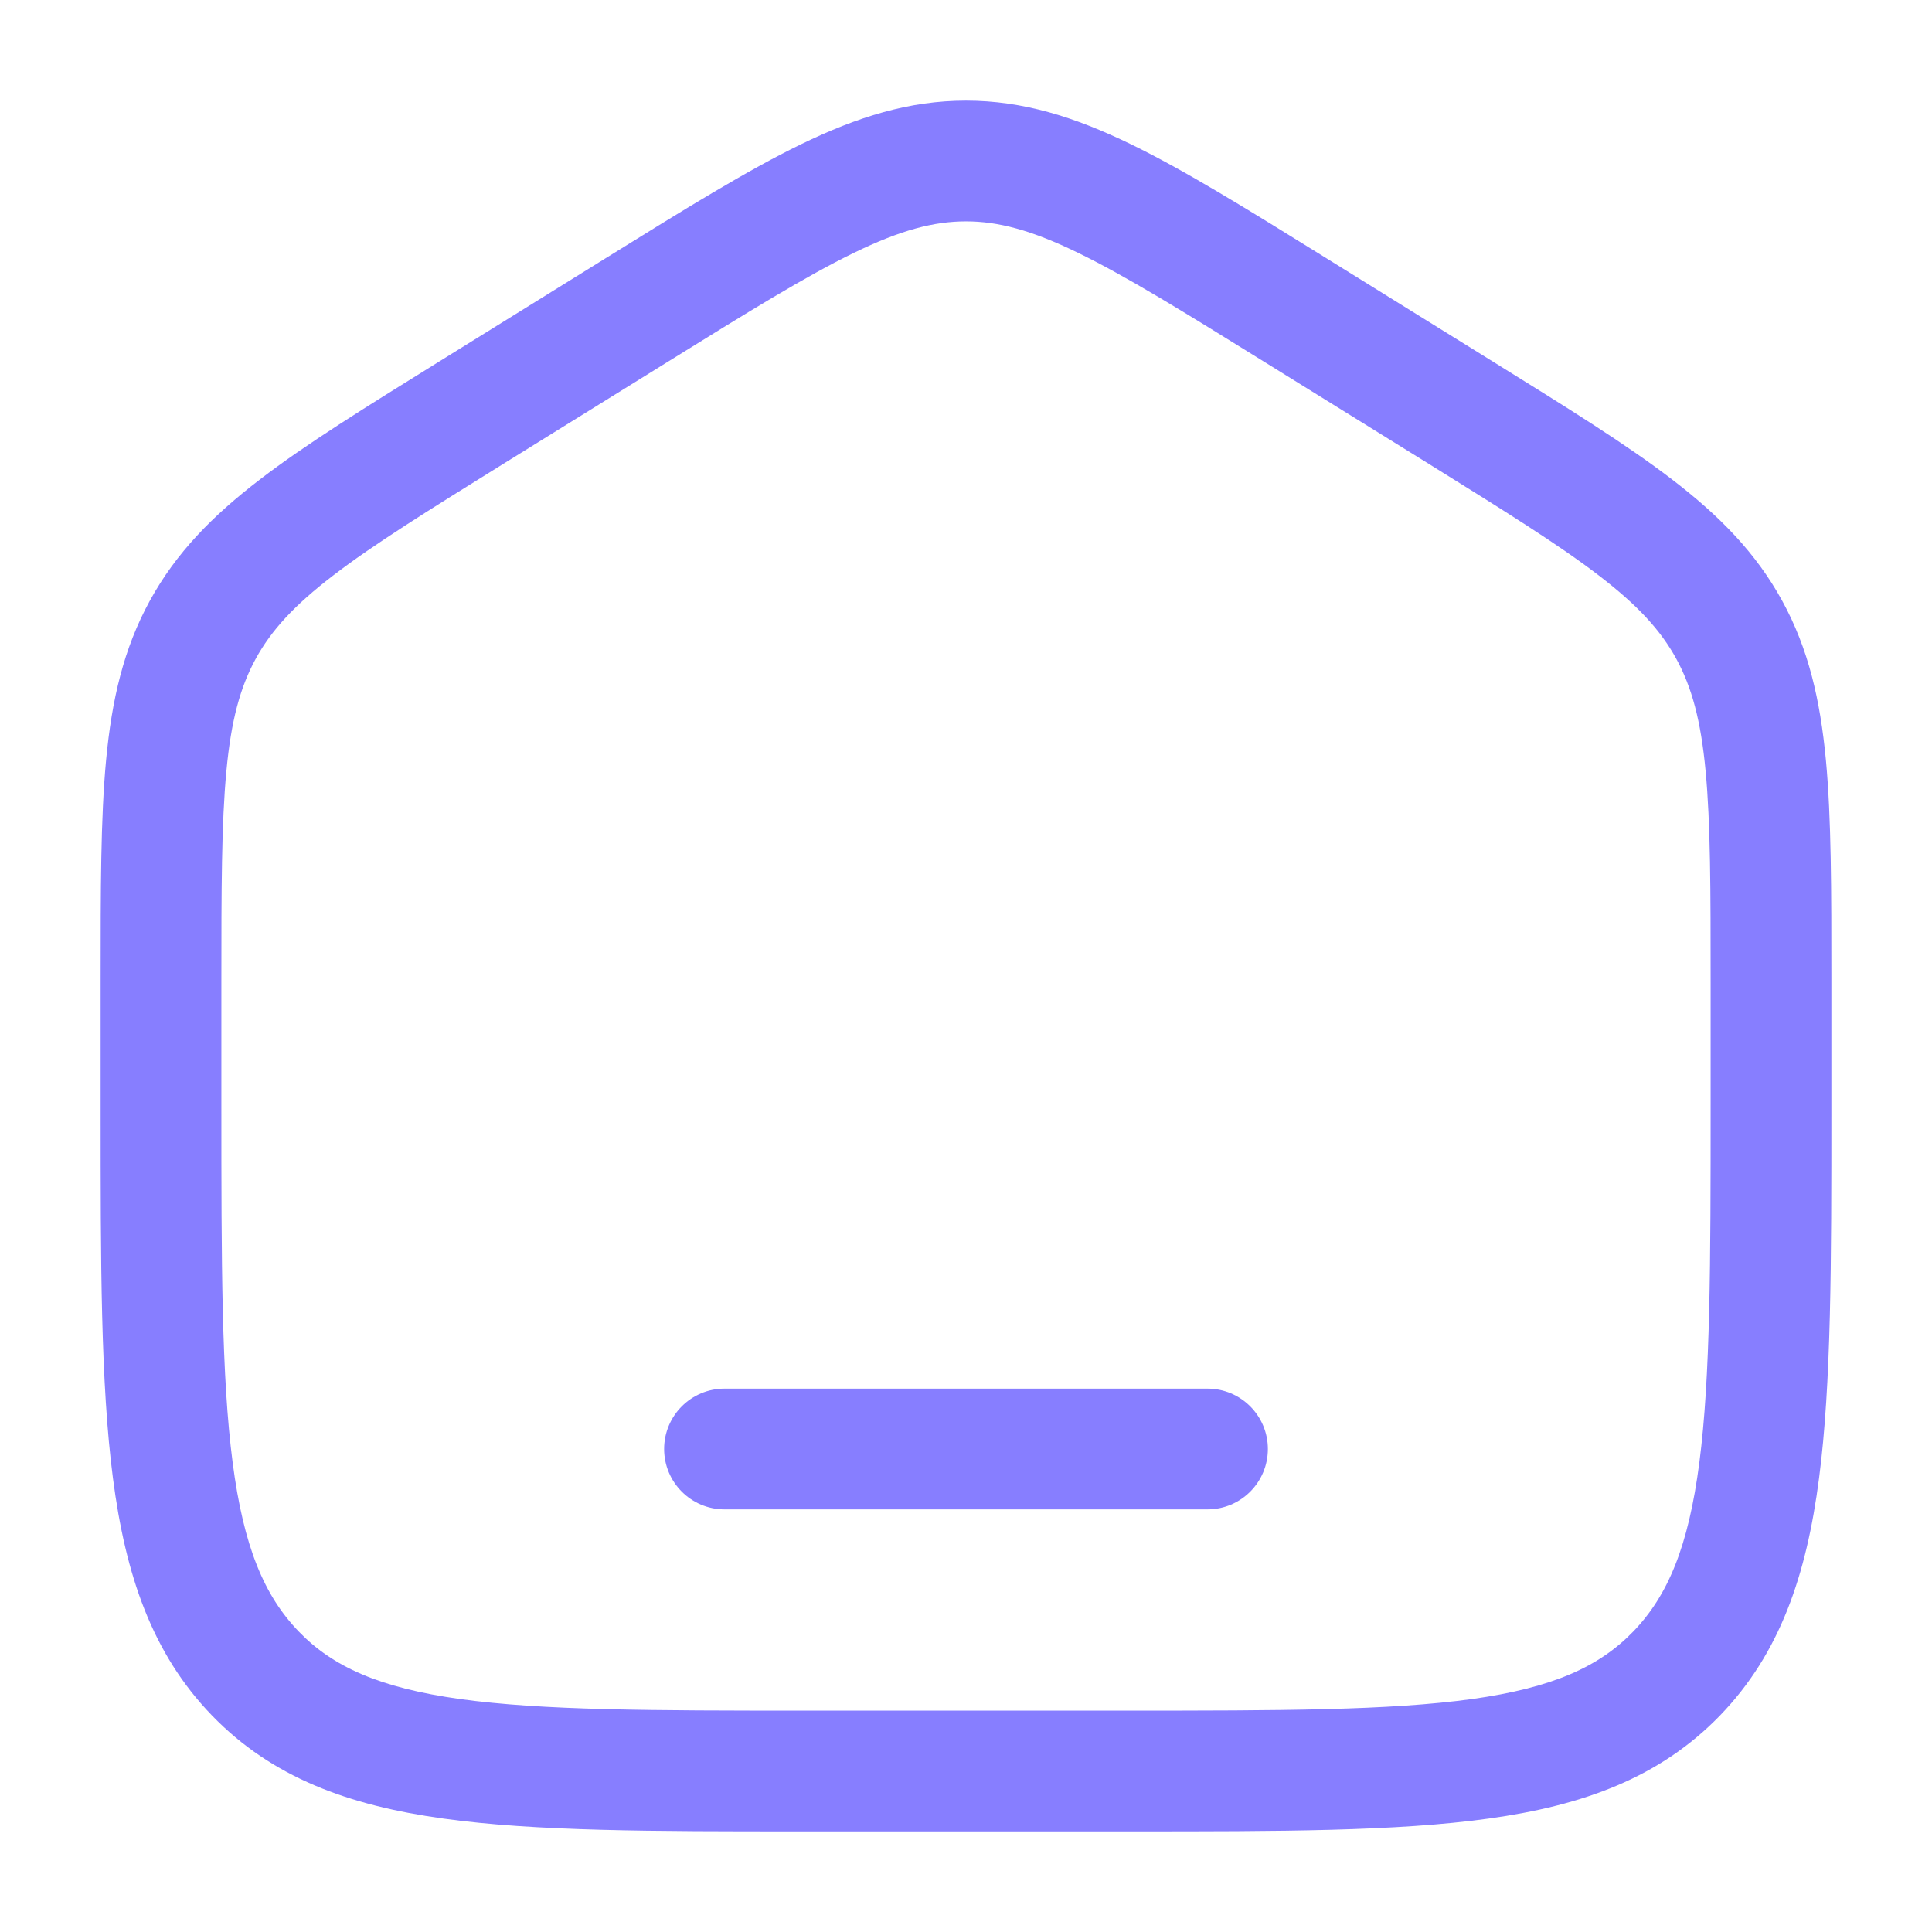
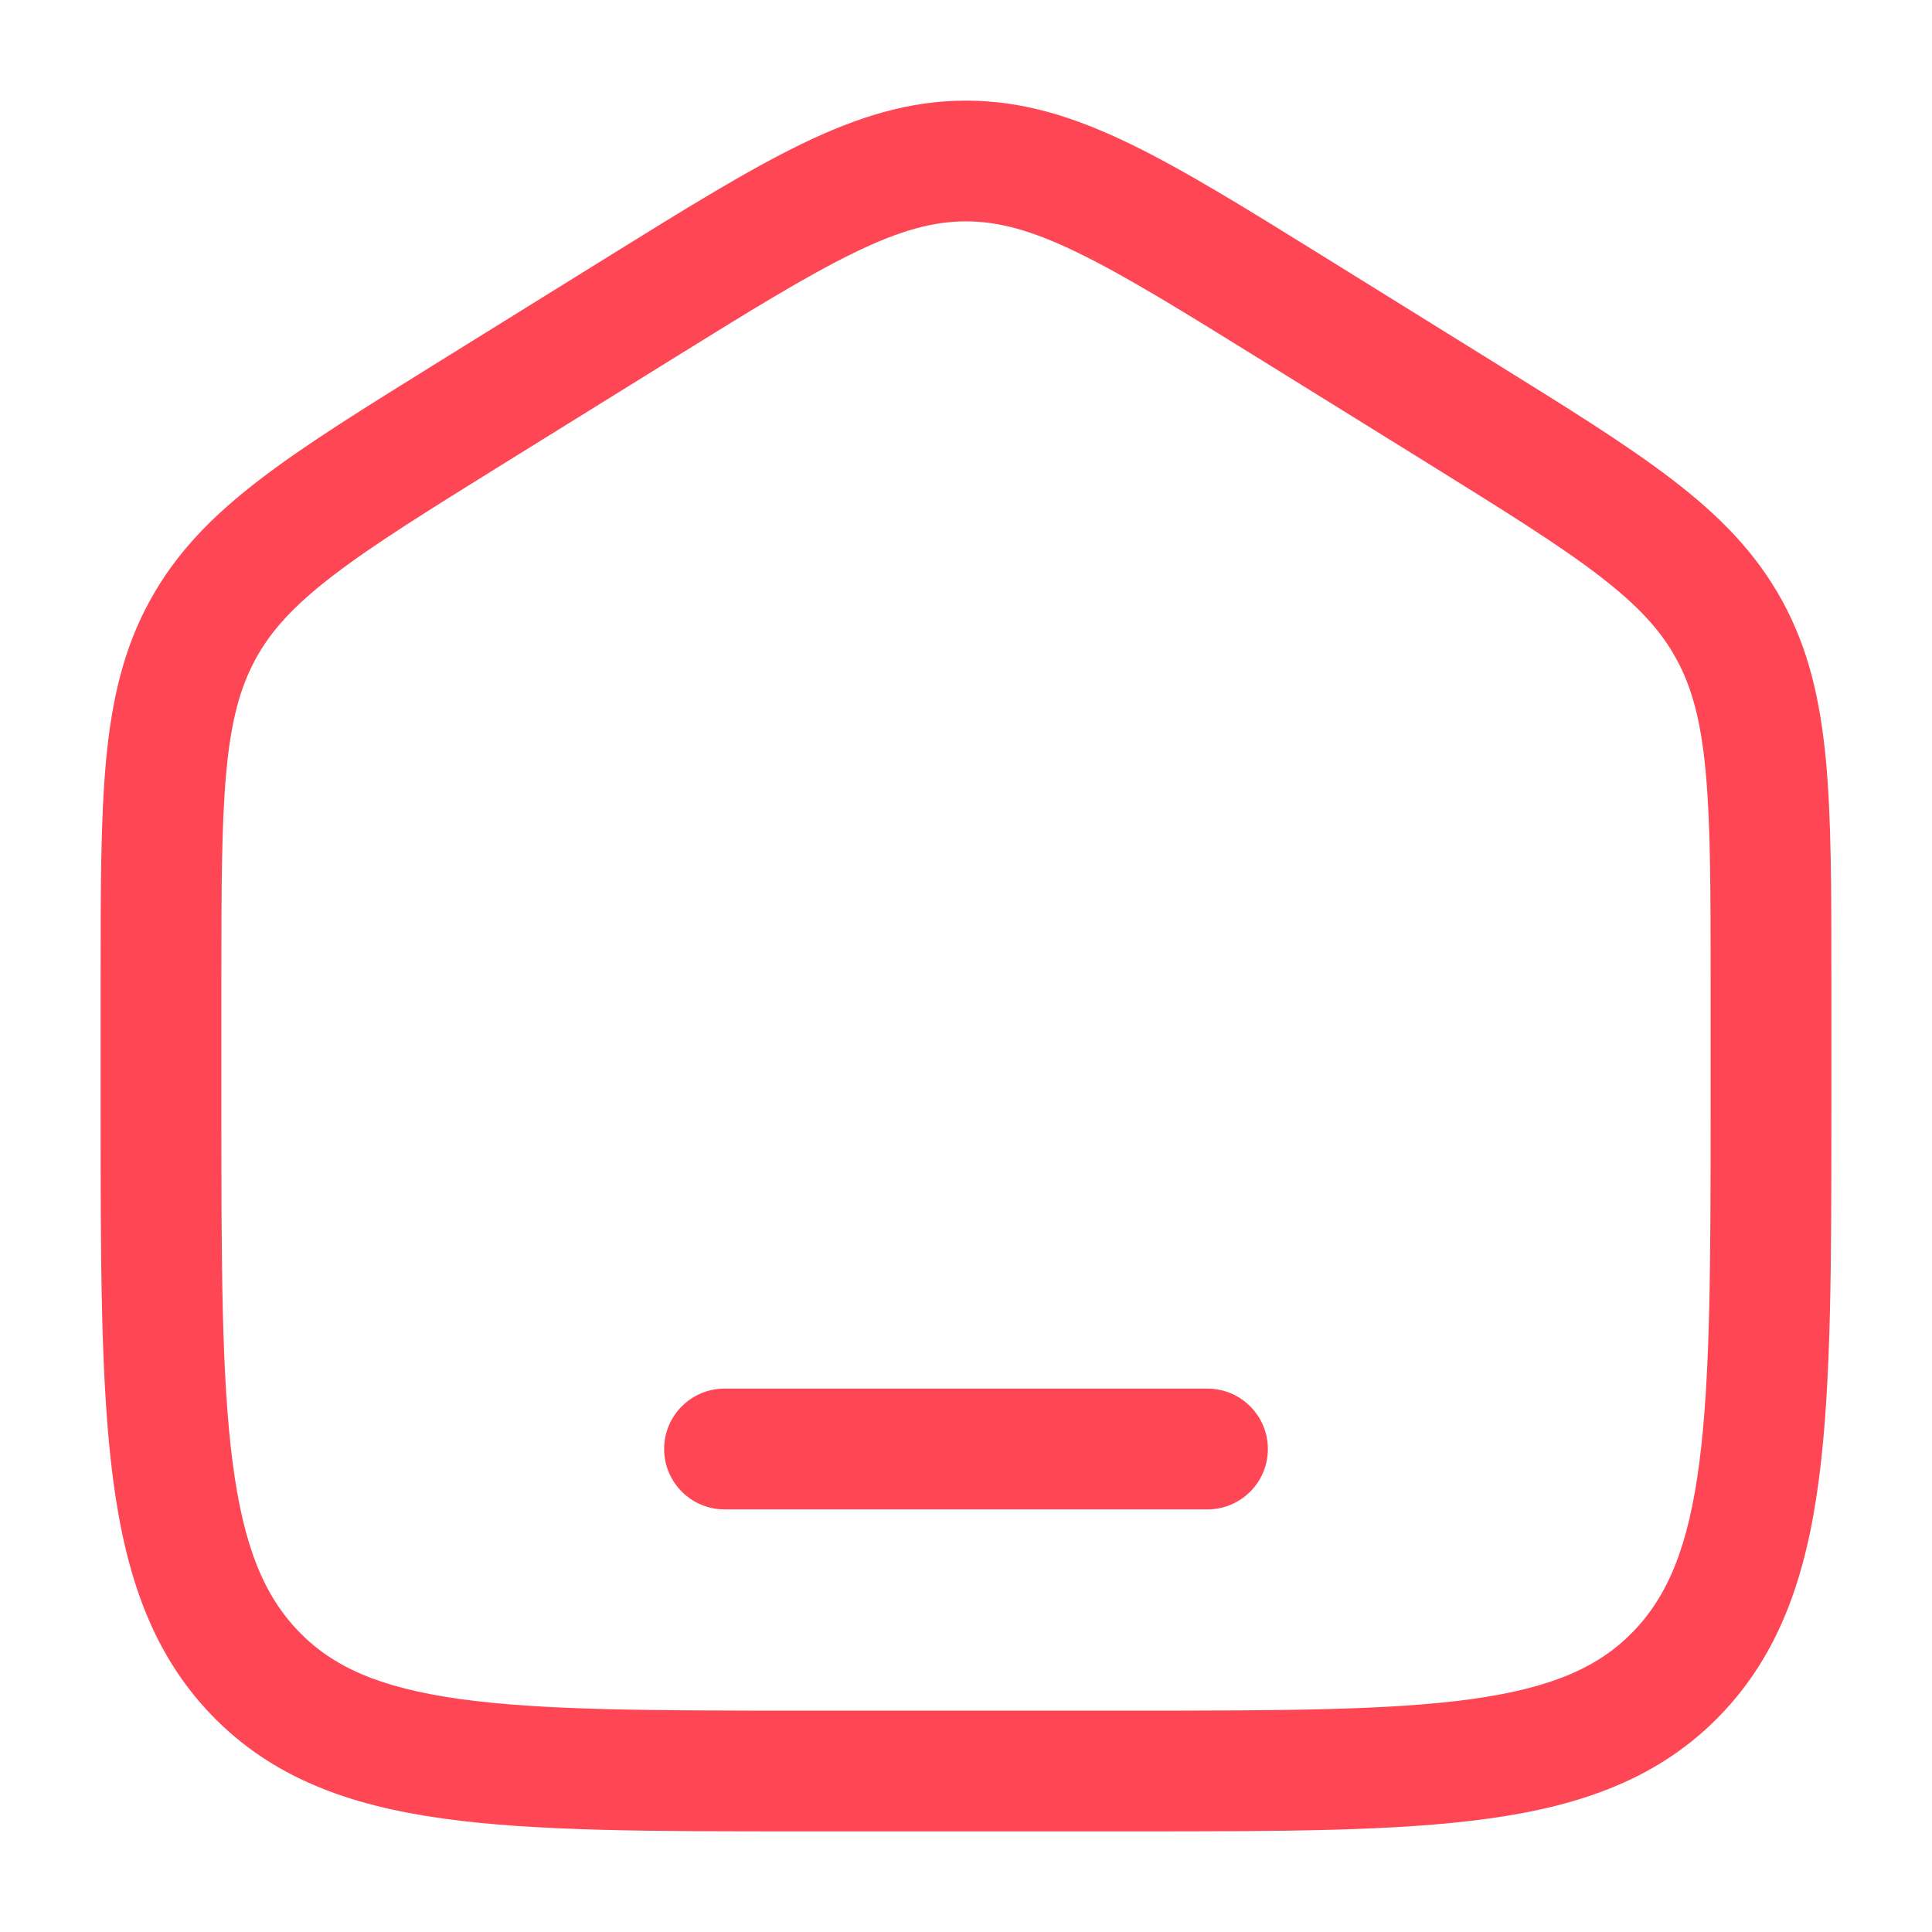
<svg xmlns="http://www.w3.org/2000/svg" width="24" height="24" viewBox="0 0 24 24" fill="none">
-   <path d="M9 17.25C8.586 17.25 8.25 17.586 8.25 18C8.25 18.414 8.586 18.75 9 18.75H15C15.414 18.75 15.75 18.414 15.75 18C15.75 17.586 15.414 17.25 15 17.25H9Z" fill="#877EFF" />
-   <path fill-rule="evenodd" clip-rule="evenodd" d="M12 1.25C11.292 1.25 10.649 1.453 9.951 1.792C9.276 2.12 8.496 2.604 7.523 3.208L5.456 4.491C4.535 5.063 3.797 5.52 3.229 5.956C2.64 6.407 2.188 6.866 1.861 7.463C1.535 8.058 1.389 8.692 1.318 9.441C1.25 10.166 1.25 11.054 1.25 12.167V13.78C1.25 15.684 1.25 17.187 1.403 18.362C1.559 19.567 1.889 20.54 2.632 21.309C3.38 22.082 4.33 22.428 5.508 22.591C6.648 22.75 8.106 22.75 9.942 22.75H14.058C15.894 22.75 17.352 22.75 18.492 22.591C19.669 22.428 20.62 22.082 21.368 21.309C22.111 20.54 22.441 19.567 22.597 18.362C22.75 17.187 22.75 15.684 22.75 13.78V12.167C22.75 11.054 22.75 10.166 22.682 9.441C22.611 8.692 22.465 8.058 22.139 7.463C21.812 6.866 21.36 6.407 20.771 5.956C20.203 5.52 19.465 5.063 18.544 4.491L16.477 3.208C15.504 2.604 14.724 2.12 14.049 1.792C13.351 1.453 12.708 1.25 12 1.25ZM8.28 4.504C9.295 3.874 10.009 3.432 10.607 3.141C11.188 2.858 11.6 2.75 12 2.75C12.4 2.75 12.812 2.858 13.393 3.141C13.991 3.432 14.705 3.874 15.72 4.504L17.721 5.745C18.681 6.342 19.356 6.761 19.859 7.147C20.349 7.522 20.63 7.831 20.823 8.183C21.016 8.536 21.129 8.949 21.188 9.581C21.249 10.229 21.25 11.046 21.25 12.204V13.725C21.25 15.696 21.248 17.101 21.11 18.168C20.974 19.216 20.717 19.824 20.289 20.267C19.865 20.706 19.287 20.966 18.286 21.106C17.26 21.248 15.908 21.25 14 21.25H10C8.092 21.25 6.74 21.248 5.714 21.106C4.713 20.966 4.135 20.706 3.711 20.267C3.283 19.824 3.026 19.216 2.89 18.168C2.751 17.101 2.75 15.696 2.75 13.725V12.204C2.75 11.046 2.751 10.229 2.812 9.581C2.871 8.949 2.984 8.536 3.177 8.183C3.37 7.831 3.651 7.522 4.141 7.147C4.644 6.761 5.319 6.342 6.28 5.745L8.28 4.504Z" fill="#877EFF" />
+   <path d="M9 17.25C8.586 17.25 8.25 17.586 8.25 18C8.25 18.414 8.586 18.75 9 18.75H15C15.414 18.75 15.75 18.414 15.75 18C15.75 17.586 15.414 17.25 15 17.25H9Z" fill="#FF4655" />
+   <path fill-rule="evenodd" clip-rule="evenodd" d="M12 1.25C11.292 1.25 10.649 1.453 9.951 1.792C9.276 2.12 8.496 2.604 7.523 3.208L5.456 4.491C4.535 5.063 3.797 5.52 3.229 5.956C2.64 6.407 2.188 6.866 1.861 7.463C1.535 8.058 1.389 8.692 1.318 9.441C1.25 10.166 1.25 11.054 1.25 12.167V13.78C1.25 15.684 1.25 17.187 1.403 18.362C1.559 19.567 1.889 20.54 2.632 21.309C3.38 22.082 4.33 22.428 5.508 22.591C6.648 22.75 8.106 22.75 9.942 22.75H14.058C15.894 22.75 17.352 22.75 18.492 22.591C19.669 22.428 20.62 22.082 21.368 21.309C22.111 20.54 22.441 19.567 22.597 18.362C22.75 17.187 22.75 15.684 22.75 13.78V12.167C22.75 11.054 22.75 10.166 22.682 9.441C22.611 8.692 22.465 8.058 22.139 7.463C21.812 6.866 21.36 6.407 20.771 5.956C20.203 5.52 19.465 5.063 18.544 4.491L16.477 3.208C15.504 2.604 14.724 2.12 14.049 1.792C13.351 1.453 12.708 1.25 12 1.25ZM8.28 4.504C9.295 3.874 10.009 3.432 10.607 3.141C11.188 2.858 11.6 2.75 12 2.75C12.4 2.75 12.812 2.858 13.393 3.141C13.991 3.432 14.705 3.874 15.72 4.504L17.721 5.745C18.681 6.342 19.356 6.761 19.859 7.147C20.349 7.522 20.63 7.831 20.823 8.183C21.016 8.536 21.129 8.949 21.188 9.581C21.249 10.229 21.25 11.046 21.25 12.204V13.725C21.25 15.696 21.248 17.101 21.11 18.168C20.974 19.216 20.717 19.824 20.289 20.267C19.865 20.706 19.287 20.966 18.286 21.106C17.26 21.248 15.908 21.25 14 21.25H10C8.092 21.25 6.74 21.248 5.714 21.106C4.713 20.966 4.135 20.706 3.711 20.267C3.283 19.824 3.026 19.216 2.89 18.168C2.751 17.101 2.75 15.696 2.75 13.725V12.204C2.75 11.046 2.751 10.229 2.812 9.581C2.871 8.949 2.984 8.536 3.177 8.183C3.37 7.831 3.651 7.522 4.141 7.147C4.644 6.761 5.319 6.342 6.28 5.745L8.28 4.504Z" fill="#FF4655" />
</svg>
